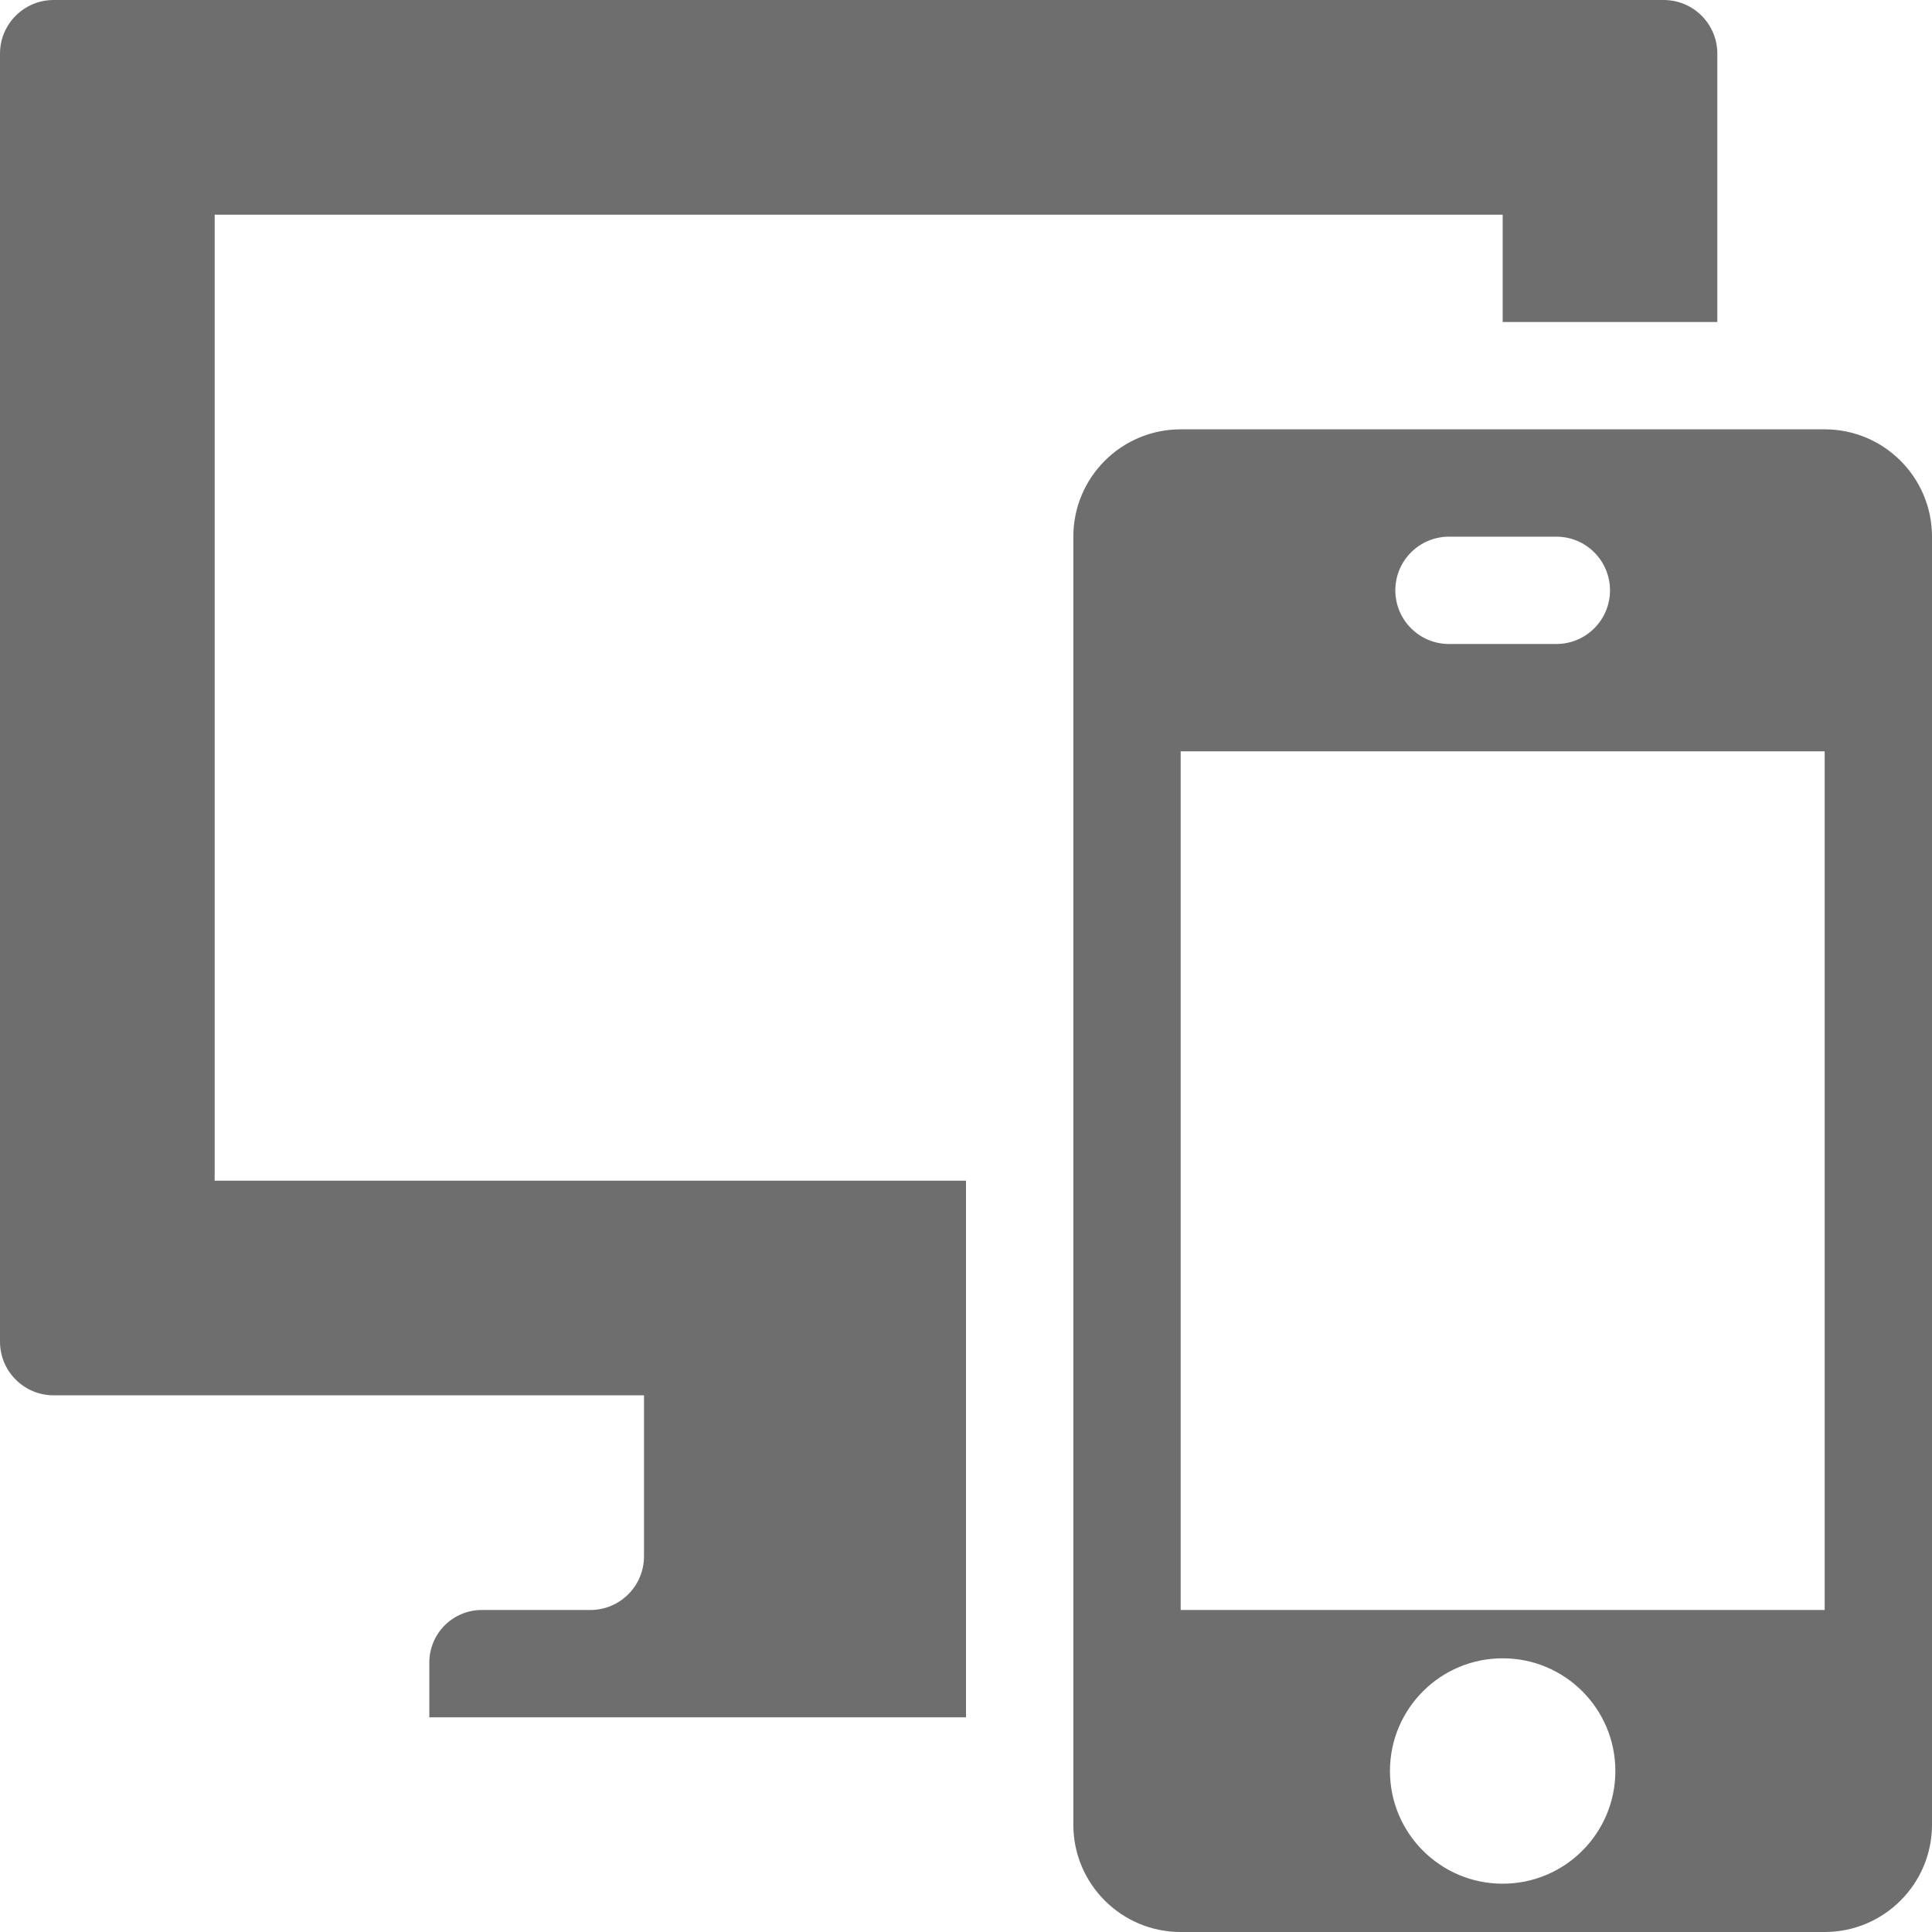
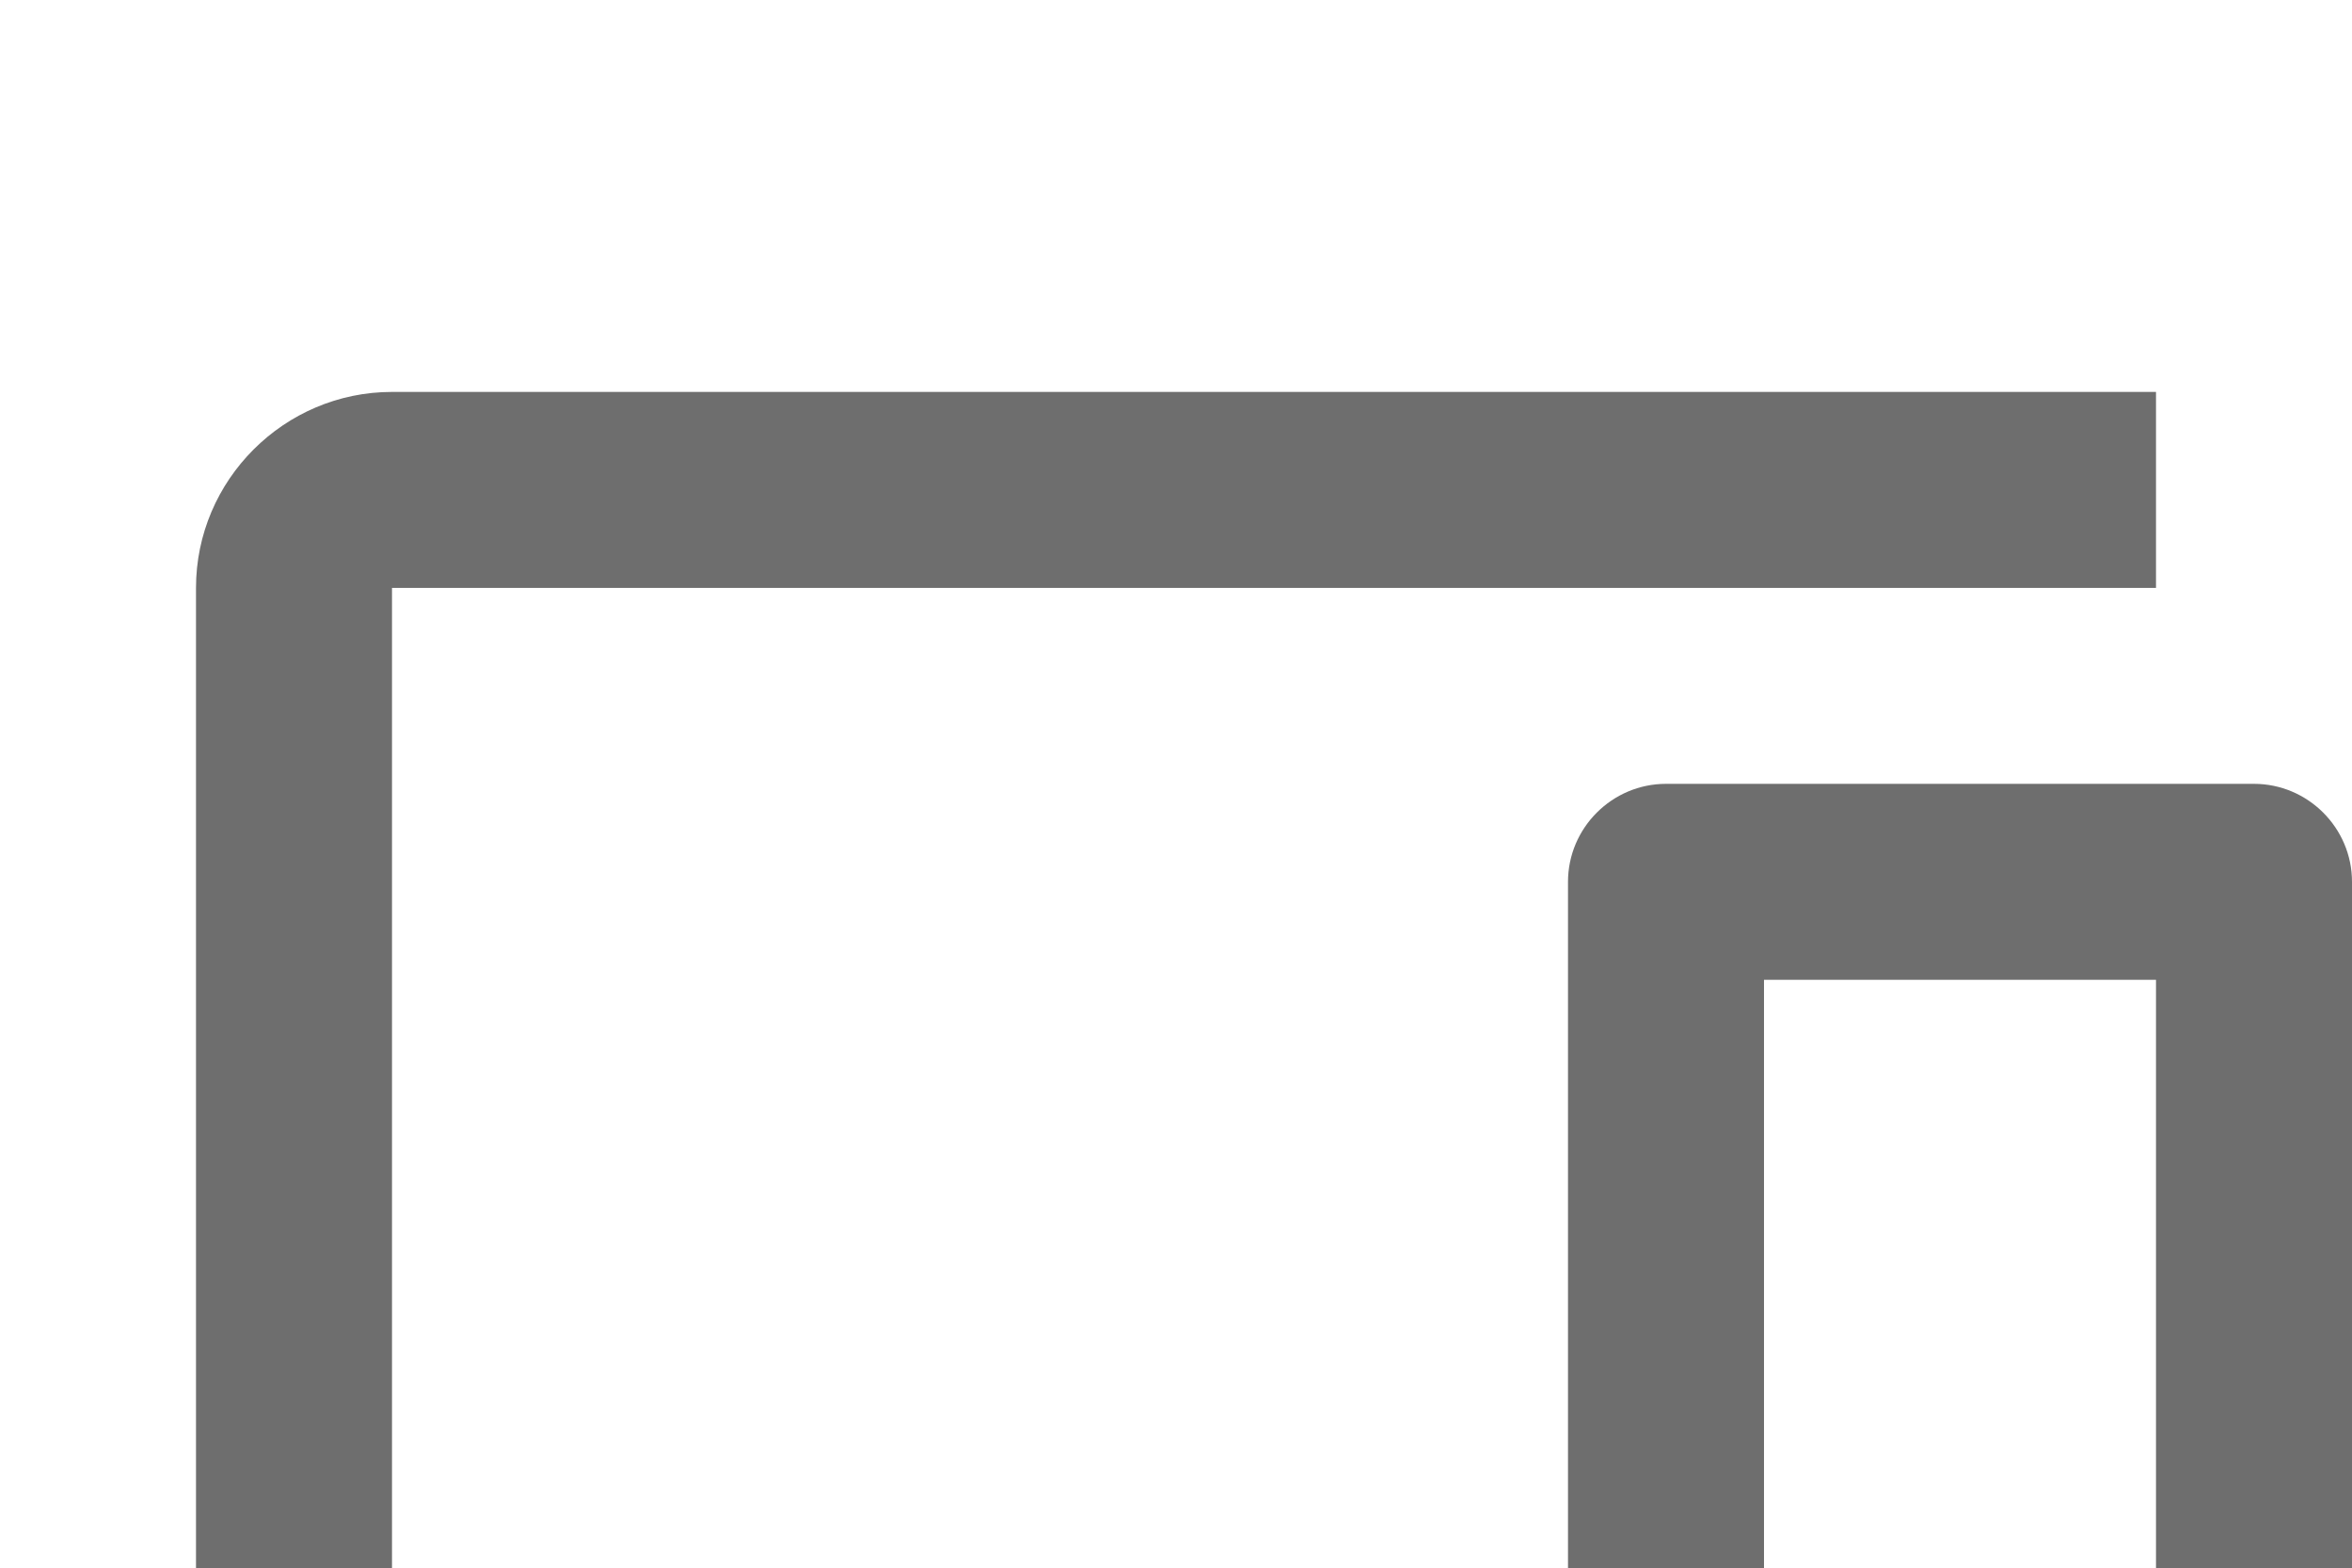
- <svg xmlns="http://www.w3.org/2000/svg" height="18" viewBox="0 0 18 18" width="18">
-   <defs>
-     <style>
-       .a {
-         fill: #6e6e6e;
-       }
-     </style>
-   </defs>
-   <rect id="Canvas" fill="#ff13dc" opacity="0" width="18" height="18" />
-   <path class="a" d="M5.5,15h-1a.489.489,0,0,0-.5.479q-0.0.011,0,.021V16H9V11H2V2H14V3h2V.5a.5.5,0,0,0-.5-.5H.5A.5.5,0,0,0,0,.5v12a.5.5,0,0,0,.5.5H6v1.5A.5.5,0,0,1,5.5,15Z" />
-   <path class="a" d="M17,4H11a1,1,0,0,0-1,1V17a1,1,0,0,0,1,1h6a1,1,0,0,0,1-1V5A1,1,0,0,0,17,4ZM13.5,5h1a.5.5,0,0,1,0,1h-1a.5.5,0,0,1,0-1ZM14,17.55a1.05,1.05,0,1,1,1.05-1.05A1.05,1.05,0,0,1,14,17.55ZM17,15H11V7h6Z" />
+ <svg xmlns="http://www.w3.org/2000/svg" focusable="false" preserveaspectratio="xMidYMid meet" style="pointer-events: none; display: block; width: 100%; height: 100%;" version="1.1" viewbox="0 0 24 24" fill="#6e6e6e" height="24px" width="24px">
+   <g>
+     <path d="M4 6h18V4H4c-1.1 0-2 .9-2 2v11H0v3h14v-3H4V6zm19 2h-6c-.55 0-1 .45-1 1v10c0 .55.45 1 1 1h6c.55 0 1-.45 1-1V9c0-.55-.45-1-1-1zm-1 9h-4v-7h4v7z">
+   </path>
+   </g>
</svg>
